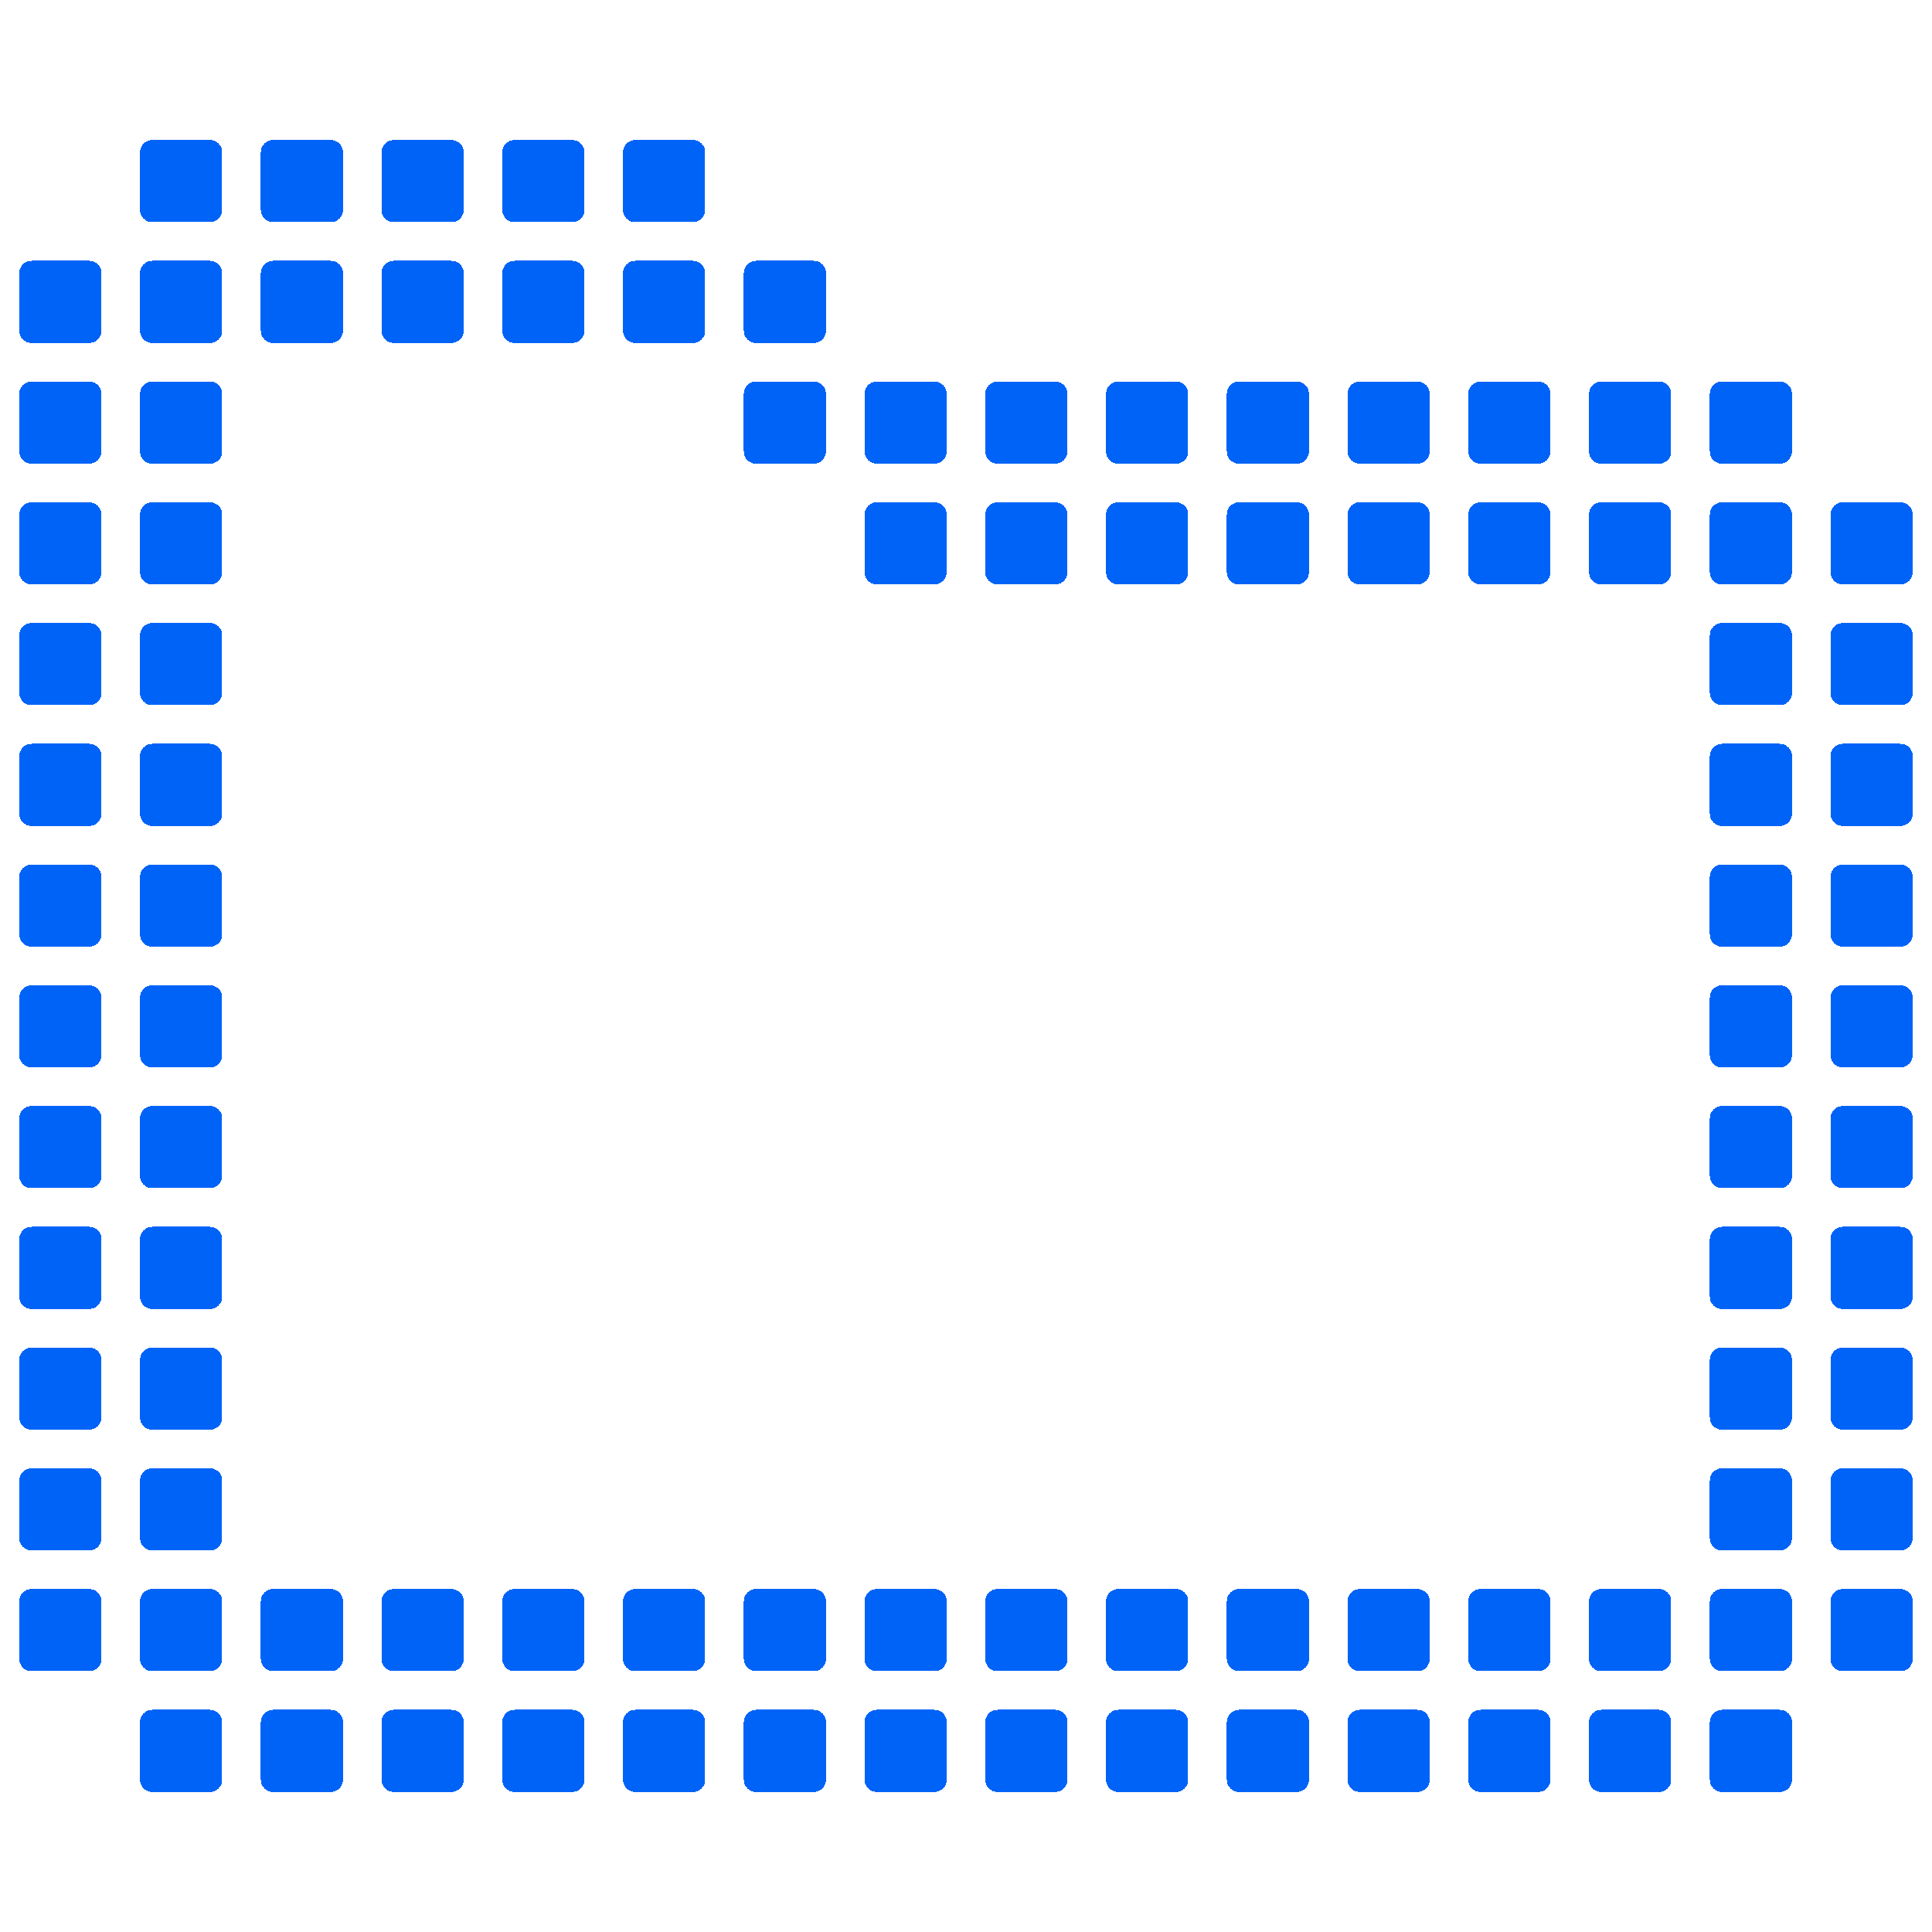
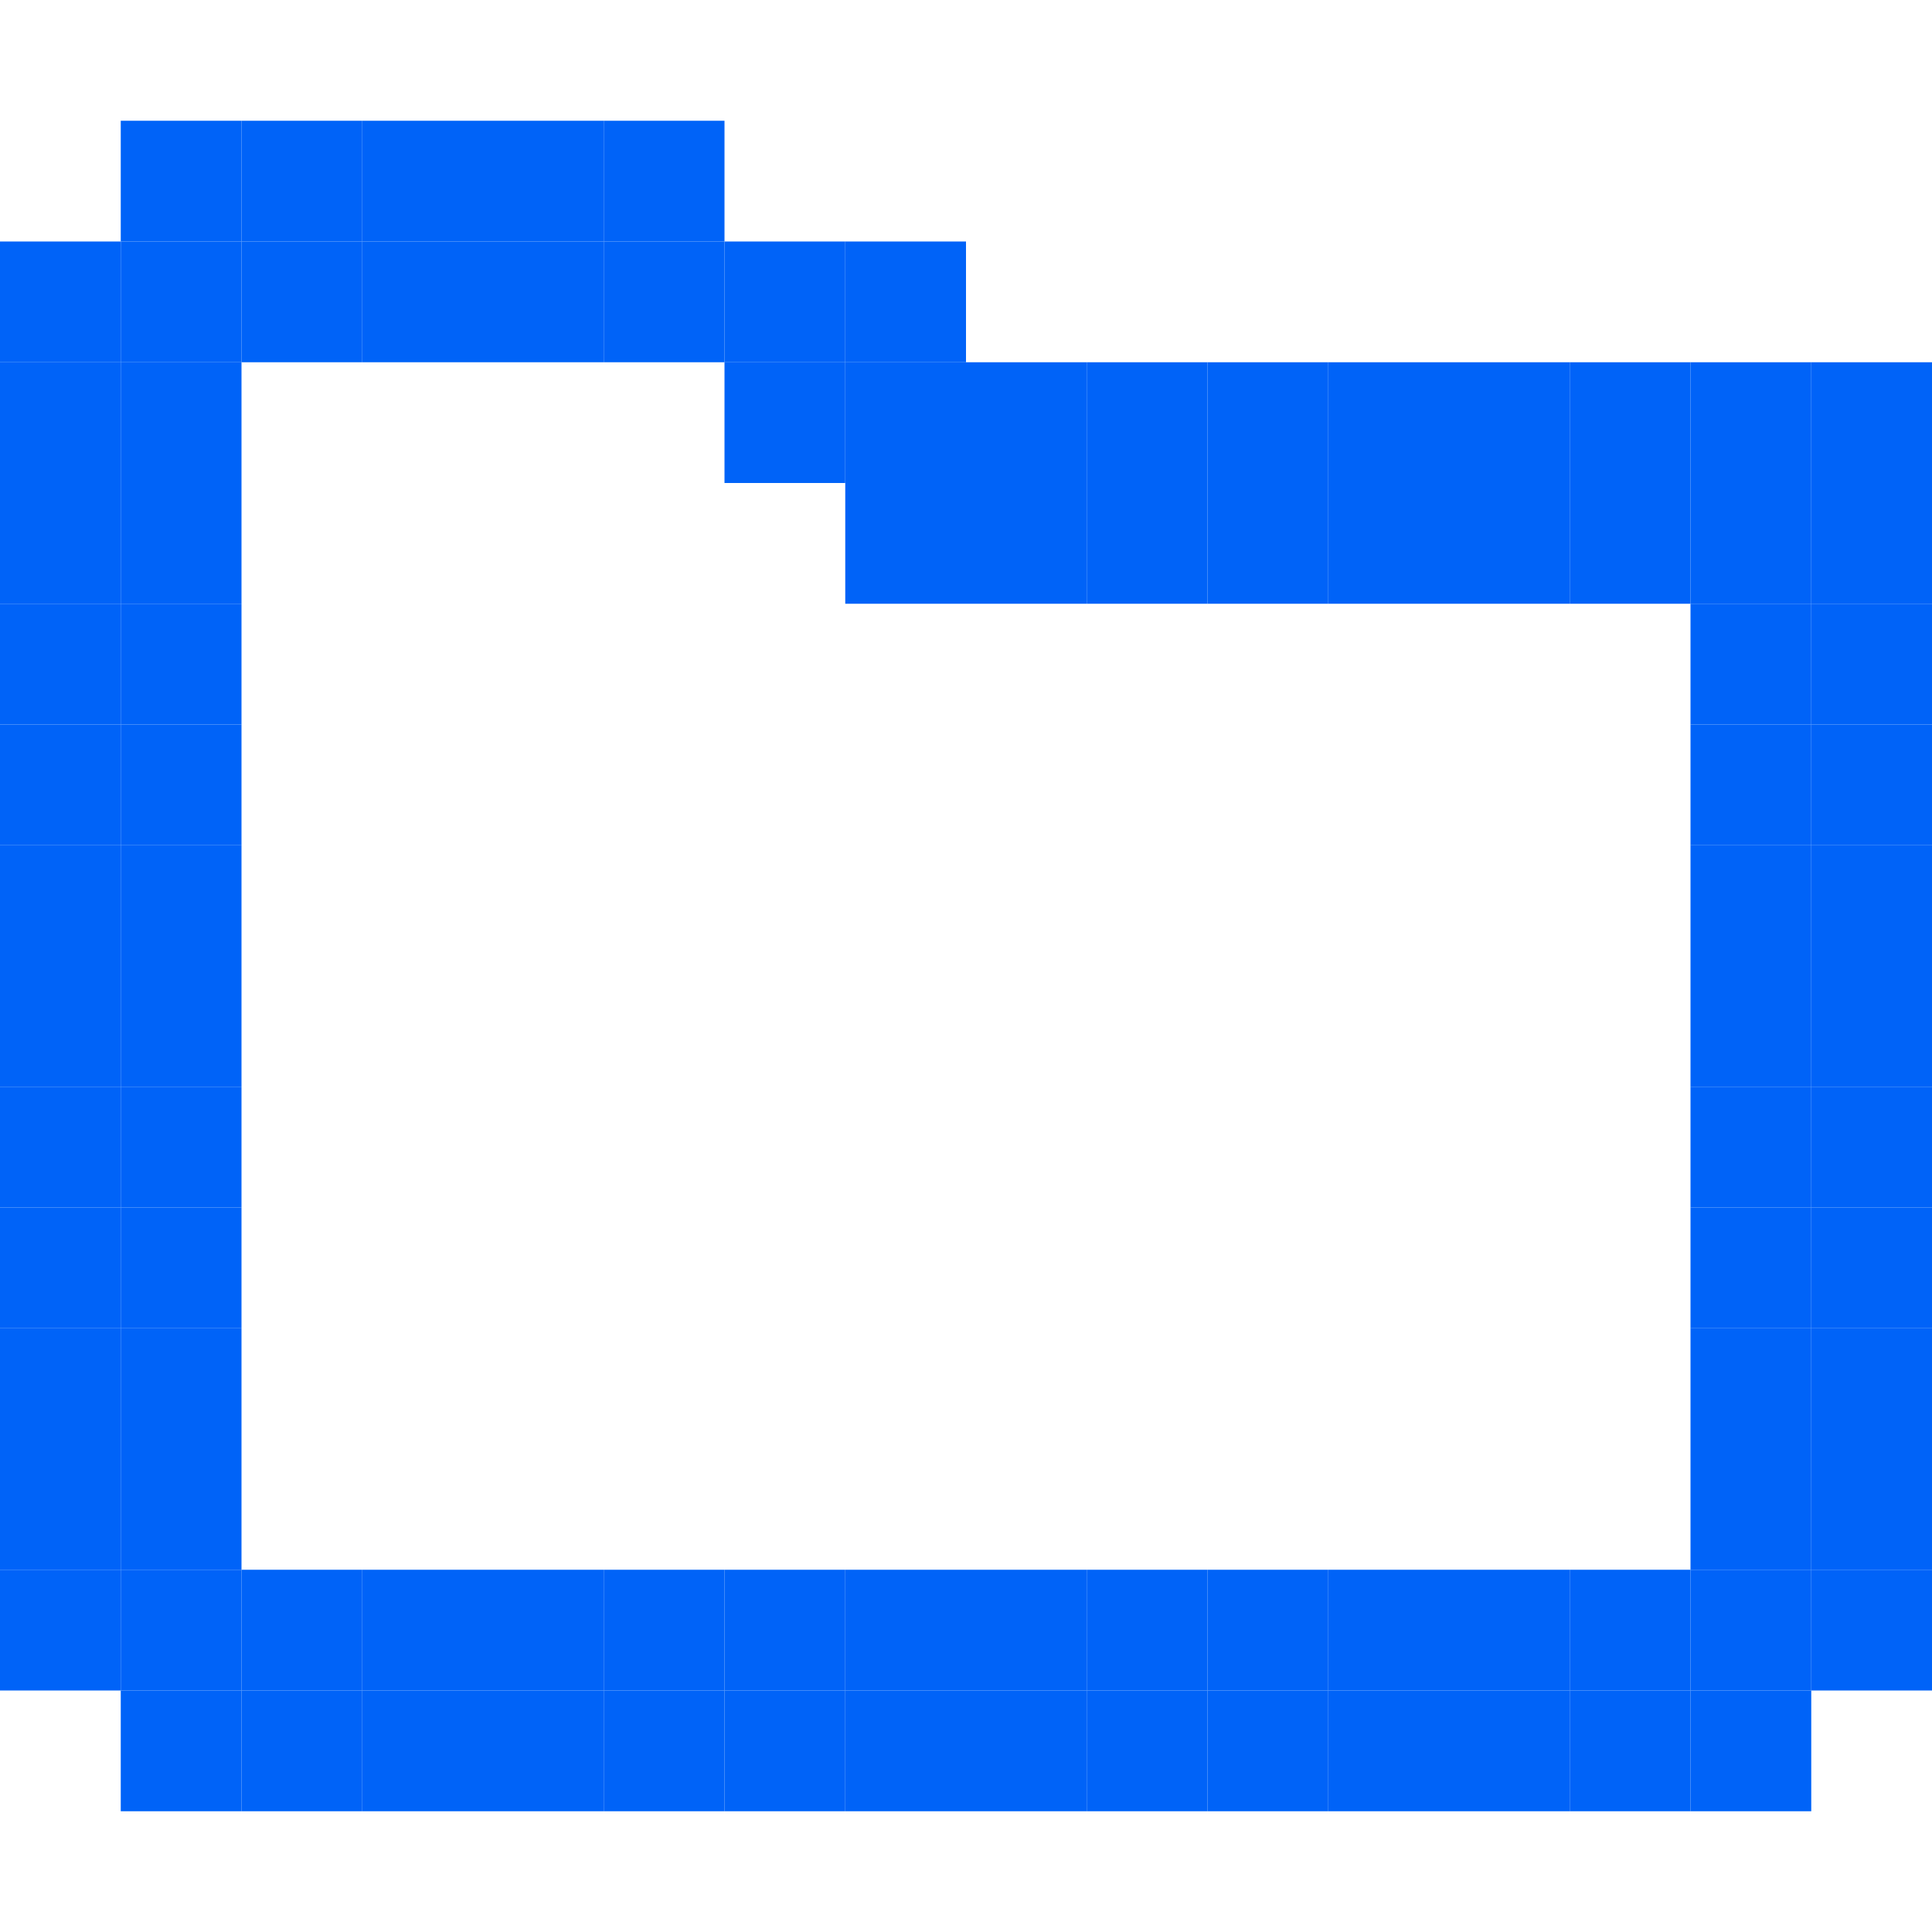
- <svg xmlns="http://www.w3.org/2000/svg" width="64" height="64" viewBox="0 0 16 16" fill="#0063f8" shape-rendering="crispEdges">
-   <rect x="1.16" y="1.16" width="0.68" height="0.68" rx="0.10" />
-   <rect x="2.16" y="1.16" width="0.68" height="0.68" rx="0.10" />
-   <rect x="3.16" y="1.16" width="0.68" height="0.68" rx="0.10" />
-   <rect x="4.16" y="1.16" width="0.68" height="0.68" rx="0.10" />
-   <rect x="5.16" y="1.16" width="0.68" height="0.68" rx="0.10" />
-   <rect x="0.16" y="2.16" width="0.68" height="0.68" rx="0.10" />
-   <rect x="1.16" y="2.16" width="0.68" height="0.68" rx="0.10" />
-   <rect x="2.16" y="2.16" width="0.68" height="0.68" rx="0.10" />
-   <rect x="3.16" y="2.16" width="0.68" height="0.68" rx="0.10" />
-   <rect x="4.16" y="2.16" width="0.68" height="0.68" rx="0.10" />
-   <rect x="5.16" y="2.16" width="0.68" height="0.68" rx="0.10" />
-   <rect x="6.16" y="2.16" width="0.68" height="0.68" rx="0.10" />
-   <rect x="0.16" y="3.16" width="0.68" height="0.68" rx="0.10" />
-   <rect x="1.16" y="3.16" width="0.68" height="0.68" rx="0.10" />
-   <rect x="6.16" y="3.16" width="0.68" height="0.68" rx="0.10" />
-   <rect x="7.16" y="3.16" width="0.68" height="0.68" rx="0.10" />
-   <rect x="8.16" y="3.16" width="0.68" height="0.68" rx="0.10" />
-   <rect x="9.16" y="3.16" width="0.68" height="0.68" rx="0.10" />
-   <rect x="10.16" y="3.16" width="0.68" height="0.68" rx="0.10" />
-   <rect x="11.16" y="3.16" width="0.68" height="0.68" rx="0.10" />
-   <rect x="12.16" y="3.16" width="0.68" height="0.68" rx="0.10" />
-   <rect x="13.16" y="3.16" width="0.68" height="0.68" rx="0.10" />
-   <rect x="14.16" y="3.16" width="0.68" height="0.68" rx="0.10" />
-   <rect x="0.16" y="4.16" width="0.68" height="0.68" rx="0.10" />
-   <rect x="1.16" y="4.16" width="0.68" height="0.68" rx="0.10" />
-   <rect x="7.16" y="4.16" width="0.68" height="0.68" rx="0.10" />
-   <rect x="8.16" y="4.16" width="0.68" height="0.68" rx="0.10" />
-   <rect x="9.16" y="4.16" width="0.68" height="0.68" rx="0.10" />
-   <rect x="10.16" y="4.16" width="0.68" height="0.68" rx="0.10" />
-   <rect x="11.16" y="4.16" width="0.68" height="0.68" rx="0.10" />
-   <rect x="12.16" y="4.16" width="0.68" height="0.68" rx="0.10" />
-   <rect x="13.16" y="4.16" width="0.68" height="0.68" rx="0.10" />
-   <rect x="14.16" y="4.16" width="0.68" height="0.68" rx="0.10" />
-   <rect x="15.16" y="4.16" width="0.68" height="0.68" rx="0.10" />
-   <rect x="0.16" y="5.16" width="0.68" height="0.68" rx="0.10" />
-   <rect x="1.16" y="5.16" width="0.68" height="0.68" rx="0.10" />
-   <rect x="14.16" y="5.16" width="0.68" height="0.68" rx="0.10" />
-   <rect x="15.16" y="5.16" width="0.68" height="0.68" rx="0.10" />
-   <rect x="0.16" y="6.16" width="0.68" height="0.68" rx="0.10" />
-   <rect x="1.16" y="6.16" width="0.68" height="0.68" rx="0.10" />
-   <rect x="14.16" y="6.16" width="0.68" height="0.68" rx="0.10" />
-   <rect x="15.16" y="6.16" width="0.68" height="0.68" rx="0.10" />
-   <rect x="0.16" y="7.16" width="0.68" height="0.68" rx="0.10" />
-   <rect x="1.16" y="7.16" width="0.68" height="0.68" rx="0.10" />
-   <rect x="14.16" y="7.16" width="0.68" height="0.68" rx="0.10" />
-   <rect x="15.16" y="7.16" width="0.68" height="0.68" rx="0.10" />
-   <rect x="0.16" y="8.16" width="0.68" height="0.68" rx="0.10" />
-   <rect x="1.16" y="8.16" width="0.68" height="0.68" rx="0.10" />
-   <rect x="14.16" y="8.16" width="0.68" height="0.68" rx="0.10" />
-   <rect x="15.16" y="8.16" width="0.68" height="0.68" rx="0.10" />
-   <rect x="0.16" y="9.16" width="0.68" height="0.68" rx="0.10" />
-   <rect x="1.16" y="9.16" width="0.68" height="0.68" rx="0.10" />
-   <rect x="14.16" y="9.16" width="0.68" height="0.68" rx="0.10" />
-   <rect x="15.16" y="9.16" width="0.68" height="0.68" rx="0.10" />
-   <rect x="0.16" y="10.16" width="0.68" height="0.68" rx="0.10" />
-   <rect x="1.16" y="10.16" width="0.68" height="0.68" rx="0.10" />
-   <rect x="14.16" y="10.16" width="0.68" height="0.68" rx="0.10" />
-   <rect x="15.16" y="10.16" width="0.68" height="0.68" rx="0.10" />
-   <rect x="0.16" y="11.16" width="0.68" height="0.68" rx="0.10" />
-   <rect x="1.16" y="11.16" width="0.68" height="0.68" rx="0.10" />
-   <rect x="14.16" y="11.16" width="0.68" height="0.68" rx="0.10" />
-   <rect x="15.16" y="11.16" width="0.68" height="0.68" rx="0.10" />
-   <rect x="0.16" y="12.16" width="0.68" height="0.68" rx="0.10" />
-   <rect x="1.16" y="12.16" width="0.68" height="0.68" rx="0.10" />
-   <rect x="14.16" y="12.16" width="0.68" height="0.68" rx="0.10" />
-   <rect x="15.16" y="12.16" width="0.68" height="0.68" rx="0.10" />
-   <rect x="0.16" y="13.16" width="0.68" height="0.68" rx="0.10" />
-   <rect x="1.16" y="13.16" width="0.68" height="0.68" rx="0.10" />
-   <rect x="2.16" y="13.16" width="0.68" height="0.68" rx="0.10" />
-   <rect x="3.16" y="13.16" width="0.68" height="0.68" rx="0.10" />
-   <rect x="4.16" y="13.16" width="0.68" height="0.68" rx="0.10" />
-   <rect x="5.16" y="13.16" width="0.68" height="0.68" rx="0.10" />
-   <rect x="6.16" y="13.16" width="0.68" height="0.68" rx="0.10" />
-   <rect x="7.16" y="13.16" width="0.68" height="0.68" rx="0.10" />
-   <rect x="8.16" y="13.16" width="0.68" height="0.68" rx="0.10" />
-   <rect x="9.16" y="13.16" width="0.68" height="0.68" rx="0.10" />
-   <rect x="10.16" y="13.16" width="0.68" height="0.68" rx="0.10" />
-   <rect x="11.16" y="13.16" width="0.68" height="0.68" rx="0.10" />
-   <rect x="12.16" y="13.16" width="0.68" height="0.68" rx="0.10" />
-   <rect x="13.16" y="13.16" width="0.68" height="0.68" rx="0.10" />
-   <rect x="14.16" y="13.16" width="0.68" height="0.68" rx="0.10" />
-   <rect x="15.16" y="13.16" width="0.68" height="0.68" rx="0.10" />
-   <rect x="1.16" y="14.16" width="0.68" height="0.68" rx="0.10" />
-   <rect x="2.16" y="14.16" width="0.68" height="0.68" rx="0.10" />
-   <rect x="3.16" y="14.16" width="0.68" height="0.68" rx="0.10" />
-   <rect x="4.16" y="14.16" width="0.68" height="0.68" rx="0.10" />
-   <rect x="5.16" y="14.16" width="0.68" height="0.68" rx="0.10" />
-   <rect x="6.16" y="14.16" width="0.68" height="0.68" rx="0.10" />
-   <rect x="7.16" y="14.16" width="0.68" height="0.68" rx="0.10" />
-   <rect x="8.16" y="14.16" width="0.68" height="0.68" rx="0.10" />
-   <rect x="9.16" y="14.16" width="0.68" height="0.68" rx="0.10" />
-   <rect x="10.16" y="14.16" width="0.68" height="0.68" rx="0.10" />
-   <rect x="11.16" y="14.16" width="0.68" height="0.68" rx="0.10" />
-   <rect x="12.16" y="14.16" width="0.68" height="0.68" rx="0.10" />
-   <rect x="13.16" y="14.16" width="0.68" height="0.68" rx="0.10" />
-   <rect x="14.16" y="14.16" width="0.68" height="0.68" rx="0.10" />
+ <svg xmlns="http://www.w3.org/2000/svg" width="64" height="64" viewBox="0 0 16 16" fill="#0063f8">
+   <rect x="1" y="1" width="1" height="1" />
+   <rect x="2" y="1" width="1" height="1" />
+   <rect x="3" y="1" width="1" height="1" />
+   <rect x="4" y="1" width="1" height="1" />
+   <rect x="5" y="1" width="1" height="1" />
+   <rect x="0" y="2" width="1" height="1" />
+   <rect x="1" y="2" width="1" height="1" />
+   <rect x="2" y="2" width="1" height="1" />
+   <rect x="3" y="2" width="1" height="1" />
+   <rect x="4" y="2" width="1" height="1" />
+   <rect x="5" y="2" width="1" height="1" />
+   <rect x="6" y="2" width="1" height="1" />
+   <rect x="7" y="2" width="1" height="1" />
+   <rect x="0" y="3" width="1" height="1" />
+   <rect x="1" y="3" width="1" height="1" />
+   <rect x="6" y="3" width="1" height="1" />
+   <rect x="7" y="3" width="1" height="1" />
+   <rect x="8" y="3" width="1" height="1" />
+   <rect x="9" y="3" width="1" height="1" />
+   <rect x="10" y="3" width="1" height="1" />
+   <rect x="11" y="3" width="1" height="1" />
+   <rect x="12" y="3" width="1" height="1" />
+   <rect x="13" y="3" width="1" height="1" />
+   <rect x="14" y="3" width="1" height="1" />
+   <rect x="15" y="3" width="1" height="1" />
+   <rect x="0" y="4" width="1" height="1" />
+   <rect x="1" y="4" width="1" height="1" />
+   <rect x="7" y="4" width="1" height="1" />
+   <rect x="8" y="4" width="1" height="1" />
+   <rect x="9" y="4" width="1" height="1" />
+   <rect x="10" y="4" width="1" height="1" />
+   <rect x="11" y="4" width="1" height="1" />
+   <rect x="12" y="4" width="1" height="1" />
+   <rect x="13" y="4" width="1" height="1" />
+   <rect x="14" y="4" width="1" height="1" />
+   <rect x="15" y="4" width="1" height="1" />
+   <rect x="0" y="5" width="1" height="1" />
+   <rect x="1" y="5" width="1" height="1" />
+   <rect x="14" y="5" width="1" height="1" />
+   <rect x="15" y="5" width="1" height="1" />
+   <rect x="0" y="6" width="1" height="1" />
+   <rect x="1" y="6" width="1" height="1" />
+   <rect x="14" y="6" width="1" height="1" />
+   <rect x="15" y="6" width="1" height="1" />
+   <rect x="0" y="7" width="1" height="1" />
+   <rect x="1" y="7" width="1" height="1" />
+   <rect x="14" y="7" width="1" height="1" />
+   <rect x="15" y="7" width="1" height="1" />
+   <rect x="0" y="8" width="1" height="1" />
+   <rect x="1" y="8" width="1" height="1" />
+   <rect x="14" y="8" width="1" height="1" />
+   <rect x="15" y="8" width="1" height="1" />
+   <rect x="0" y="9" width="1" height="1" />
+   <rect x="1" y="9" width="1" height="1" />
+   <rect x="14" y="9" width="1" height="1" />
+   <rect x="15" y="9" width="1" height="1" />
+   <rect x="0" y="10" width="1" height="1" />
+   <rect x="1" y="10" width="1" height="1" />
+   <rect x="14" y="10" width="1" height="1" />
+   <rect x="15" y="10" width="1" height="1" />
+   <rect x="0" y="11" width="1" height="1" />
+   <rect x="1" y="11" width="1" height="1" />
+   <rect x="14" y="11" width="1" height="1" />
+   <rect x="15" y="11" width="1" height="1" />
+   <rect x="0" y="12" width="1" height="1" />
+   <rect x="1" y="12" width="1" height="1" />
+   <rect x="14" y="12" width="1" height="1" />
+   <rect x="15" y="12" width="1" height="1" />
+   <rect x="0" y="13" width="1" height="1" />
+   <rect x="1" y="13" width="1" height="1" />
+   <rect x="2" y="13" width="1" height="1" />
+   <rect x="3" y="13" width="1" height="1" />
+   <rect x="4" y="13" width="1" height="1" />
+   <rect x="5" y="13" width="1" height="1" />
+   <rect x="6" y="13" width="1" height="1" />
+   <rect x="7" y="13" width="1" height="1" />
+   <rect x="8" y="13" width="1" height="1" />
+   <rect x="9" y="13" width="1" height="1" />
+   <rect x="10" y="13" width="1" height="1" />
+   <rect x="11" y="13" width="1" height="1" />
+   <rect x="12" y="13" width="1" height="1" />
+   <rect x="13" y="13" width="1" height="1" />
+   <rect x="14" y="13" width="1" height="1" />
+   <rect x="15" y="13" width="1" height="1" />
+   <rect x="1" y="14" width="1" height="1" />
+   <rect x="2" y="14" width="1" height="1" />
+   <rect x="3" y="14" width="1" height="1" />
+   <rect x="4" y="14" width="1" height="1" />
+   <rect x="5" y="14" width="1" height="1" />
+   <rect x="6" y="14" width="1" height="1" />
+   <rect x="7" y="14" width="1" height="1" />
+   <rect x="8" y="14" width="1" height="1" />
+   <rect x="9" y="14" width="1" height="1" />
+   <rect x="10" y="14" width="1" height="1" />
+   <rect x="11" y="14" width="1" height="1" />
+   <rect x="12" y="14" width="1" height="1" />
+   <rect x="13" y="14" width="1" height="1" />
+   <rect x="14" y="14" width="1" height="1" />
</svg>
